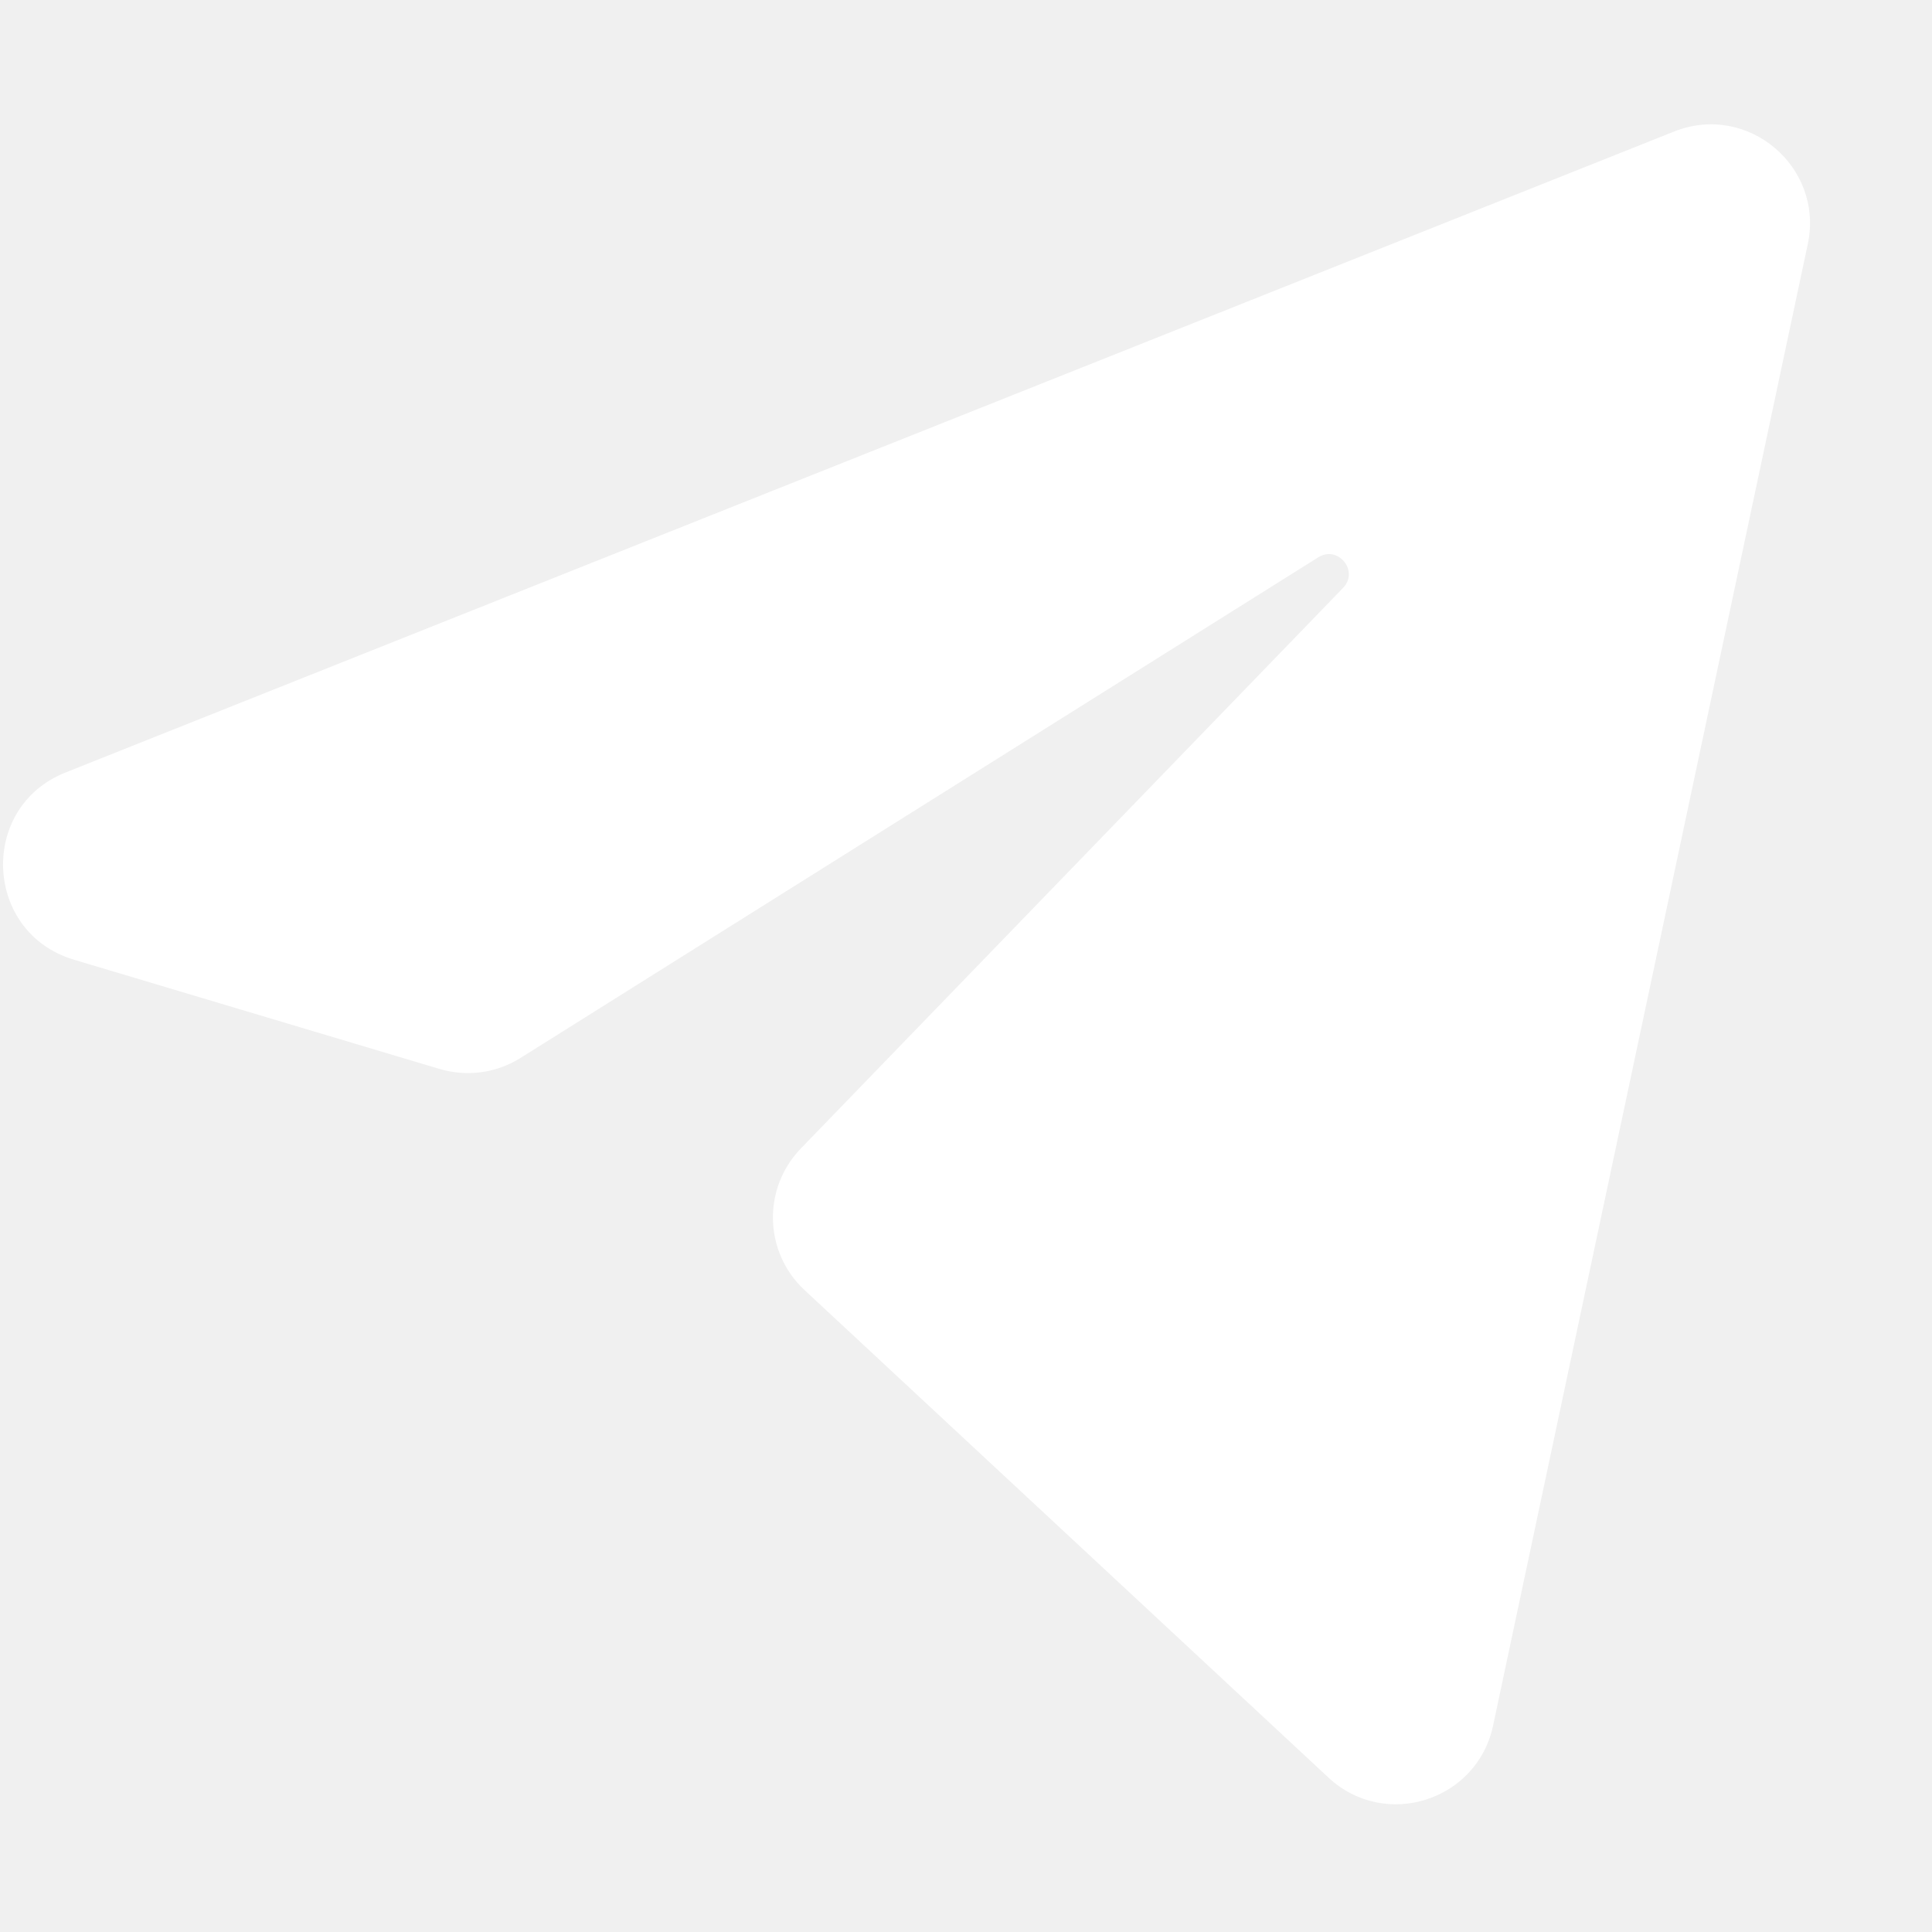
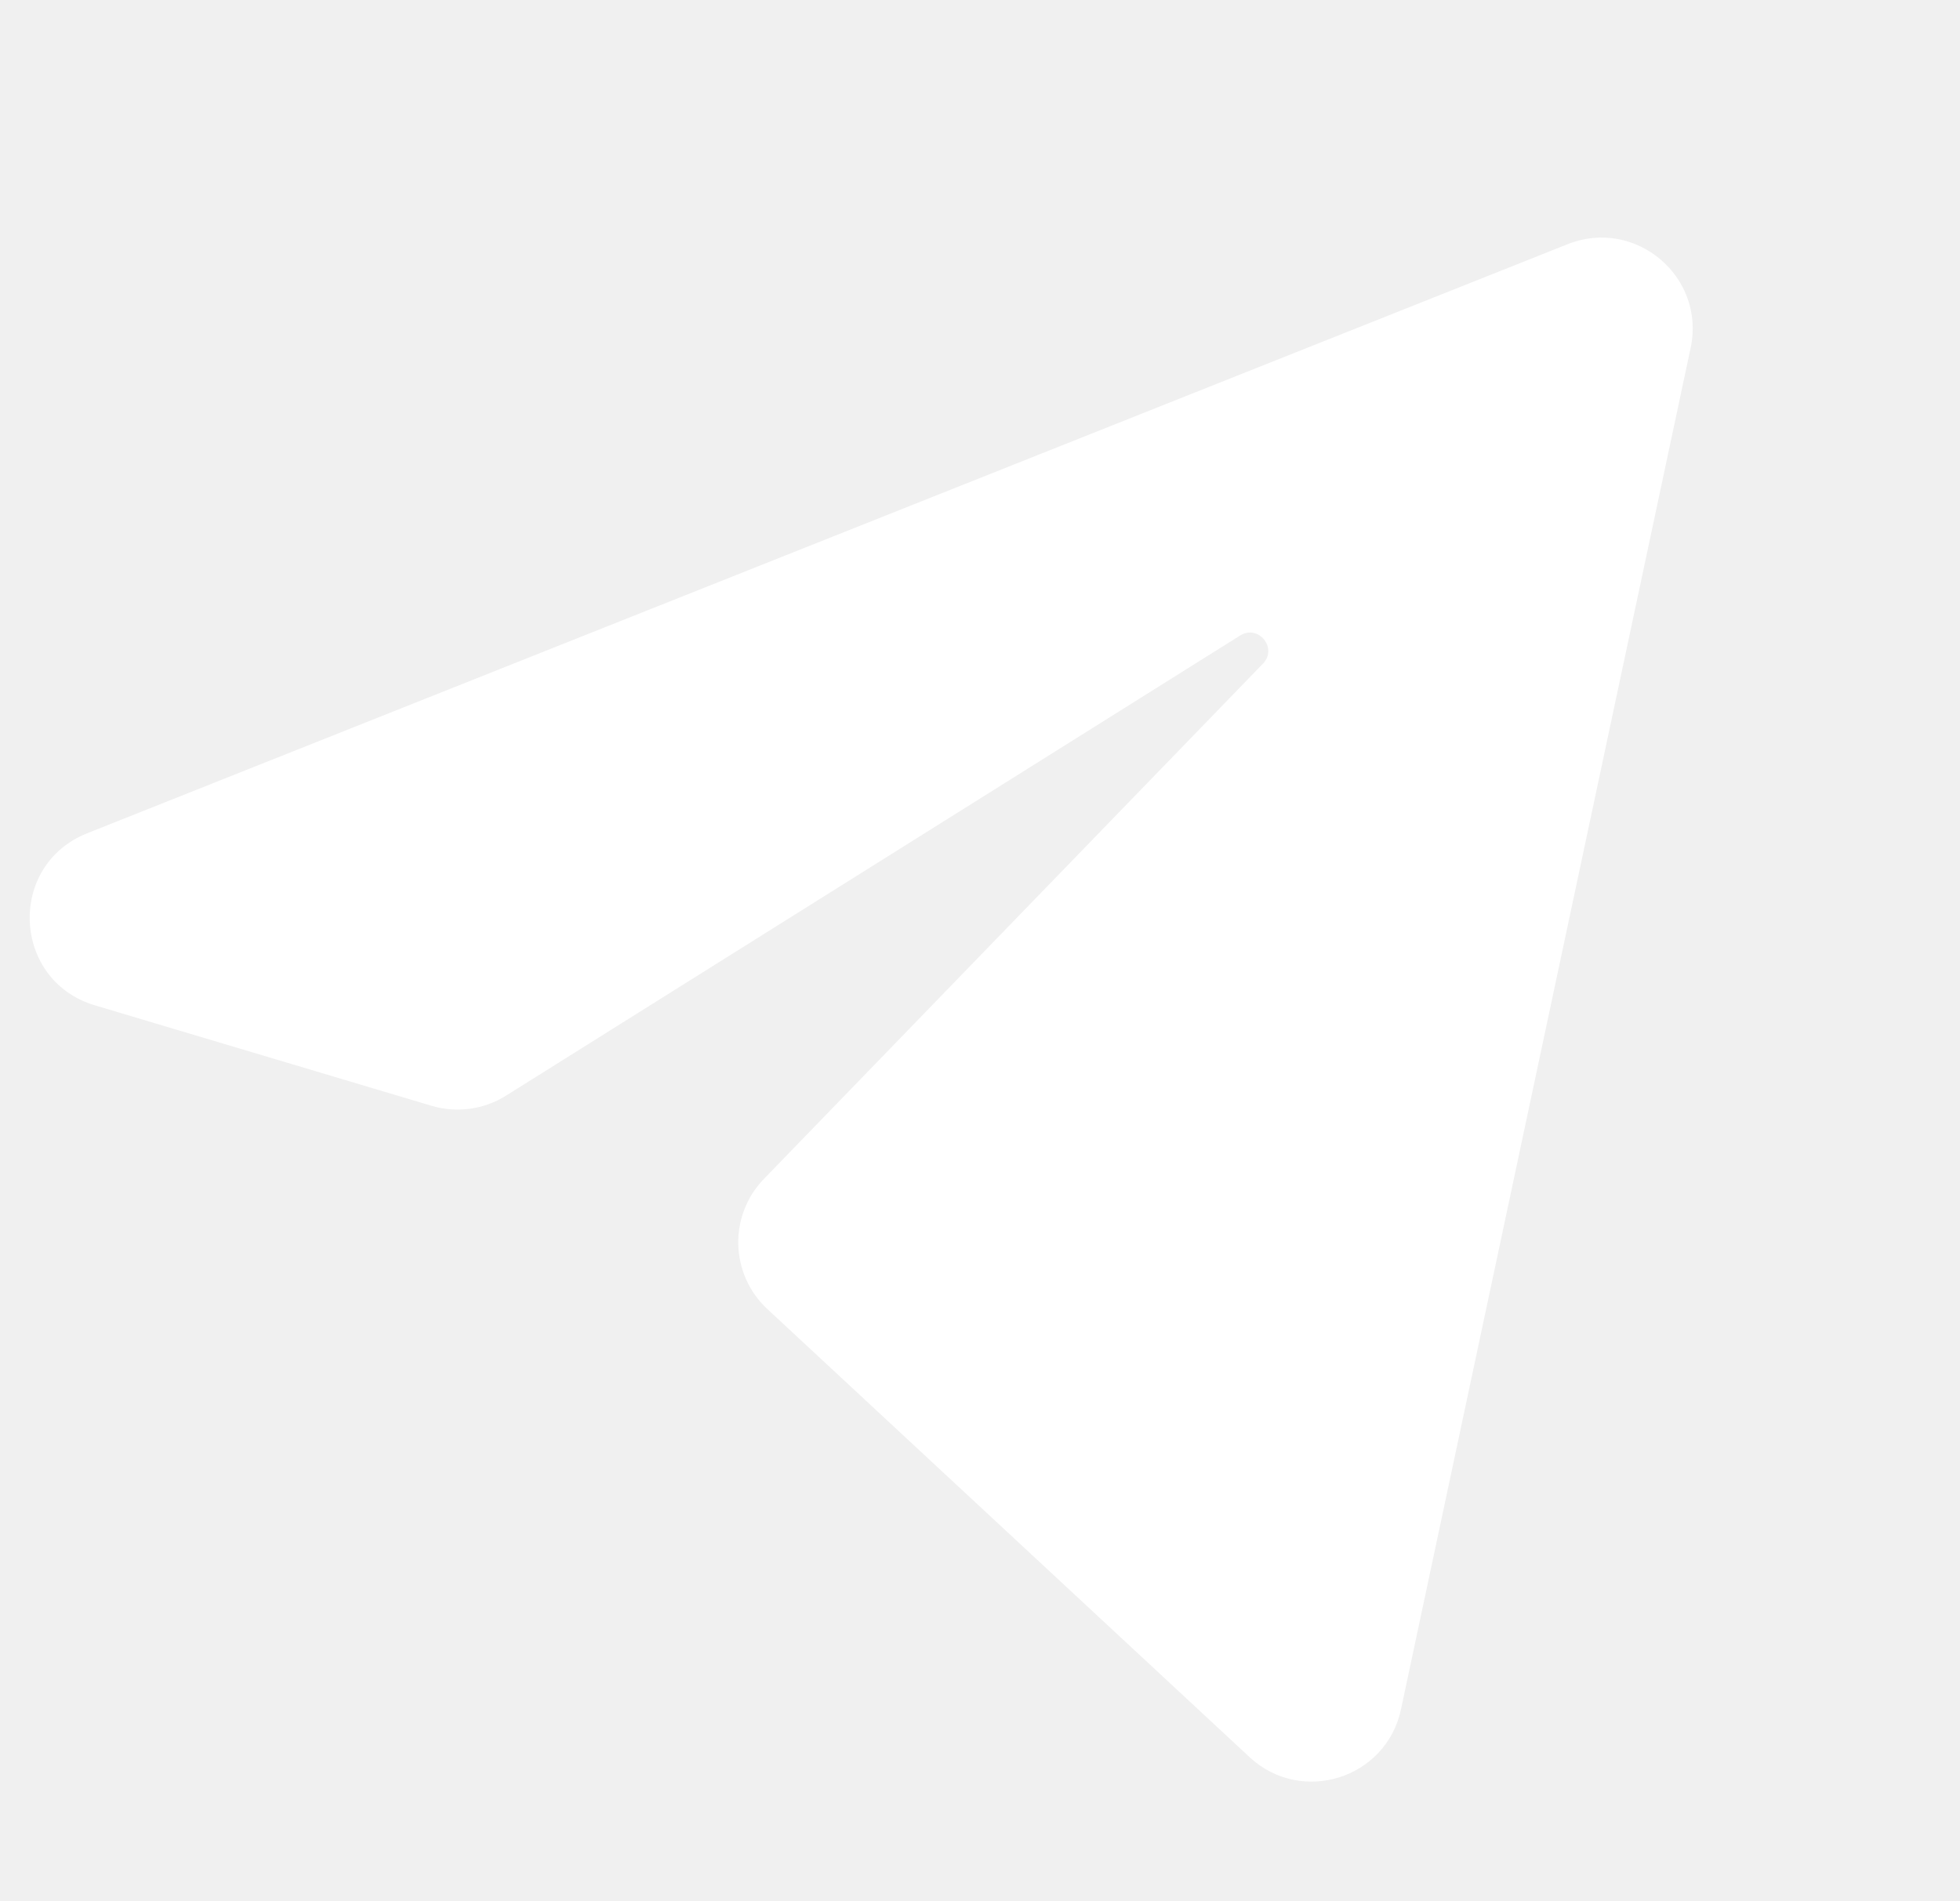
- <svg xmlns="http://www.w3.org/2000/svg" width="32" height="32" viewBox="0 0 32 32" fill="none">
-   <path fill-rule="evenodd" clip-rule="evenodd" d="M1.223 15.895C-0.269 15.449 -0.361 13.371 1.085 12.795L27.727 2.179C28.947 1.693 30.215 2.762 29.942 4.046L24.73 28.582C24.464 29.831 22.938 30.313 22.004 29.443L13.326 21.368C12.652 20.741 12.625 19.684 13.264 19.023L22.245 9.738C22.515 9.459 22.163 9.025 21.834 9.231L8.623 17.522C8.223 17.774 7.733 17.84 7.28 17.705L1.223 15.895Z" fill="white" />
+ <svg xmlns="http://www.w3.org/2000/svg" width="33" height="32" viewBox="0 0 33 32" fill="none">
+   <path fill-rule="evenodd" clip-rule="evenodd" d="M1.597 16.928C0.201 16.511 0.115 14.57 1.468 14.031L26.393 4.112C27.533 3.658 28.72 4.657 28.465 5.857L23.588 28.783C23.34 29.95 21.912 30.4 21.038 29.587L12.919 22.042C12.29 21.457 12.264 20.469 12.862 19.851L21.264 11.175C21.517 10.914 21.187 10.508 20.88 10.701L8.52 18.449C8.145 18.684 7.687 18.746 7.263 18.619L1.597 16.928Z" fill="white" />
</svg>
